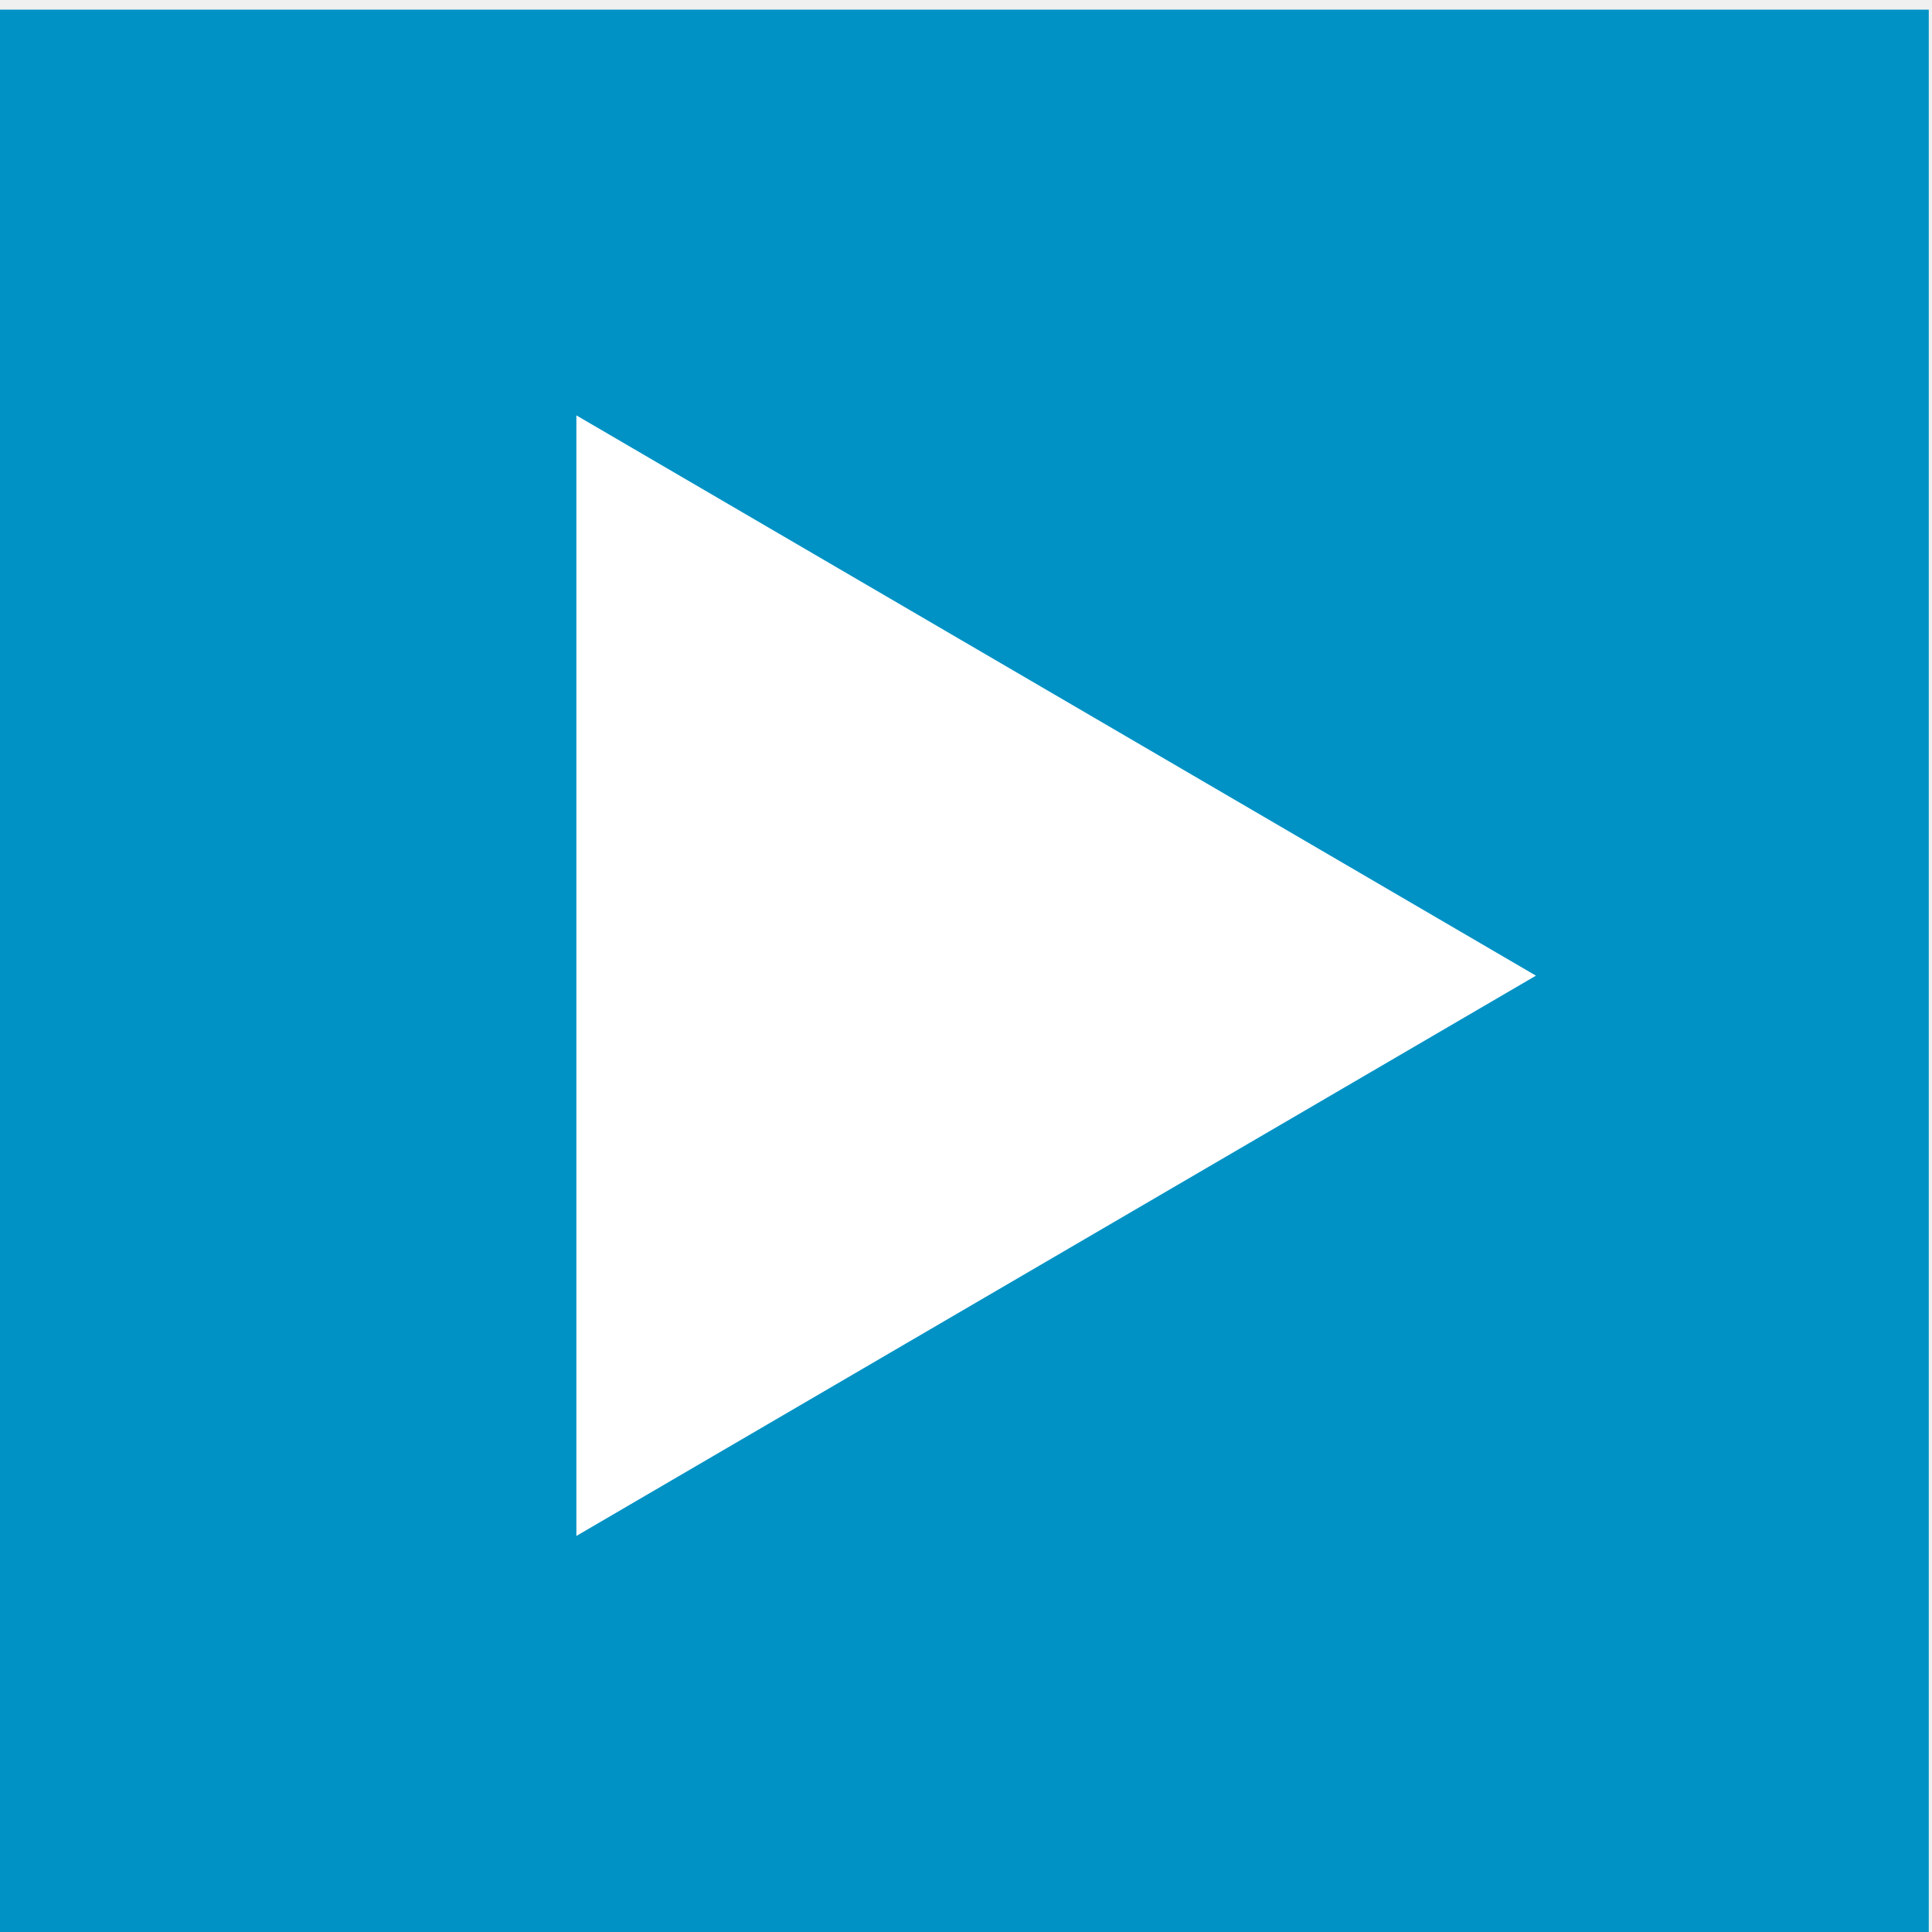
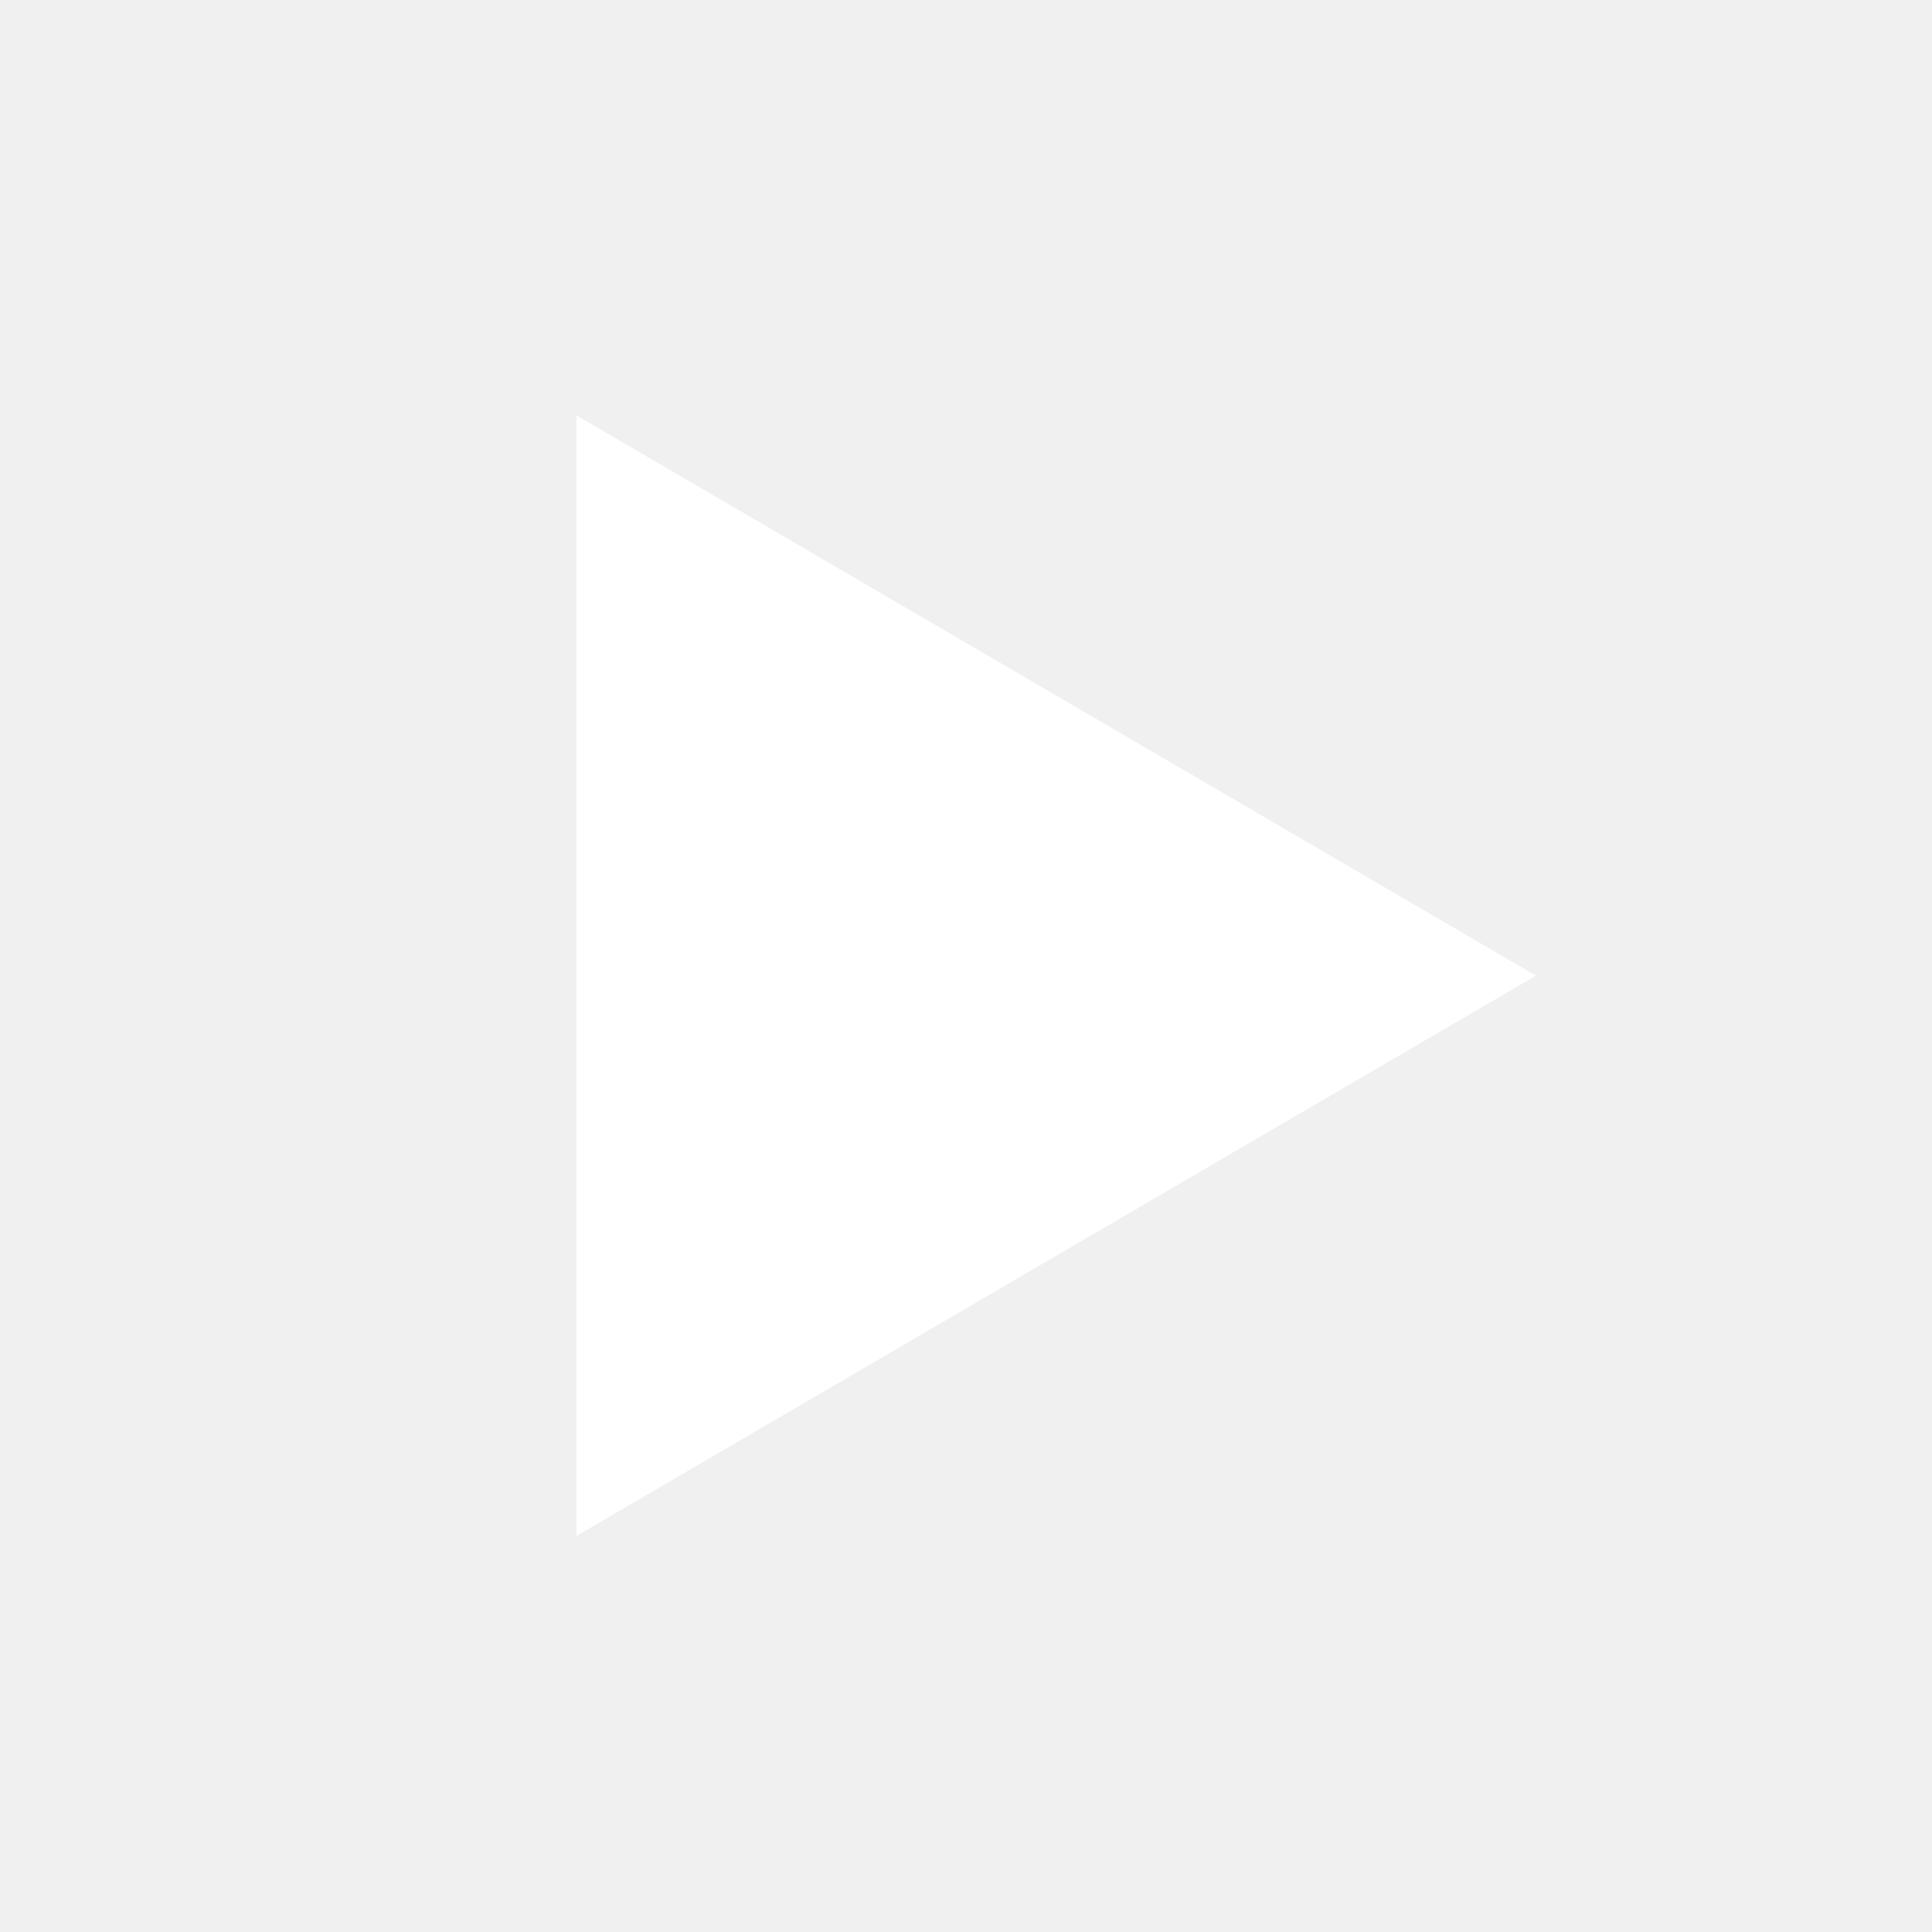
<svg xmlns="http://www.w3.org/2000/svg" version="1.1" id="Layer_1" x="0px" y="0px" viewBox="0 0 60 60" style="enable-background:new 0 0 60 60;" xml:space="preserve">
  <style type="text/css">
- 	.st0{fill:#0092C5;}
- 	.st1{fill:#FFFFFF;}
- 	.st2{display:none;}
- 	.st3{display:inline;opacity:0.7;fill:#FFFFFF;enable-background:new    ;}
- 	.st4{display:inline;}
+ 	.st0{fill:#FFFFFF;}
+ 	.st1{display:none;}
+ 	.st2{display:inline;opacity:0.7;fill:#FFFFFF;enable-background:new    ;}
+ 	.st3{display:inline;}
</style>
  <g id="BG">
</g>
  <g id="Slider_BG">
</g>
  <g>
-     <rect x="-0.1" y="0.3" class="st0" width="60" height="60" />
-     <polygon class="st1" points="17.9,12.9 17.9,47.7 47.7,30.3  " />
+     <polygon class="st0" points="17.9,12.9 17.9,47.7 47.7,30.3  " />
  </g>
  <g id="Layer_7">
</g>
-   <g id="Screen" class="st2">
-     <rect x="-566.1" y="-809.7" class="st3" width="1400" height="1076" />
+   <g id="Screen" class="st1">
+     <rect x="-566.1" y="-809.7" class="st2" width="1400" height="1076" />
  </g>
-   <g id="specctr" class="st2">
-     <g id="Dimensions" class="st4">
+   <g id="specctr" class="st1">
+     <g id="Dimensions" class="st3">
	</g>
-     <g id="Text_Properties" class="st4">
+     <g id="Text_Properties" class="st3">
	</g>
-     <g id="Spacing" class="st4">
+     <g id="Spacing" class="st3">
	</g>
-     <g id="Object_Properties" class="st4">
+     <g id="Object_Properties" class="st3">
	</g>
  </g>
</svg>
